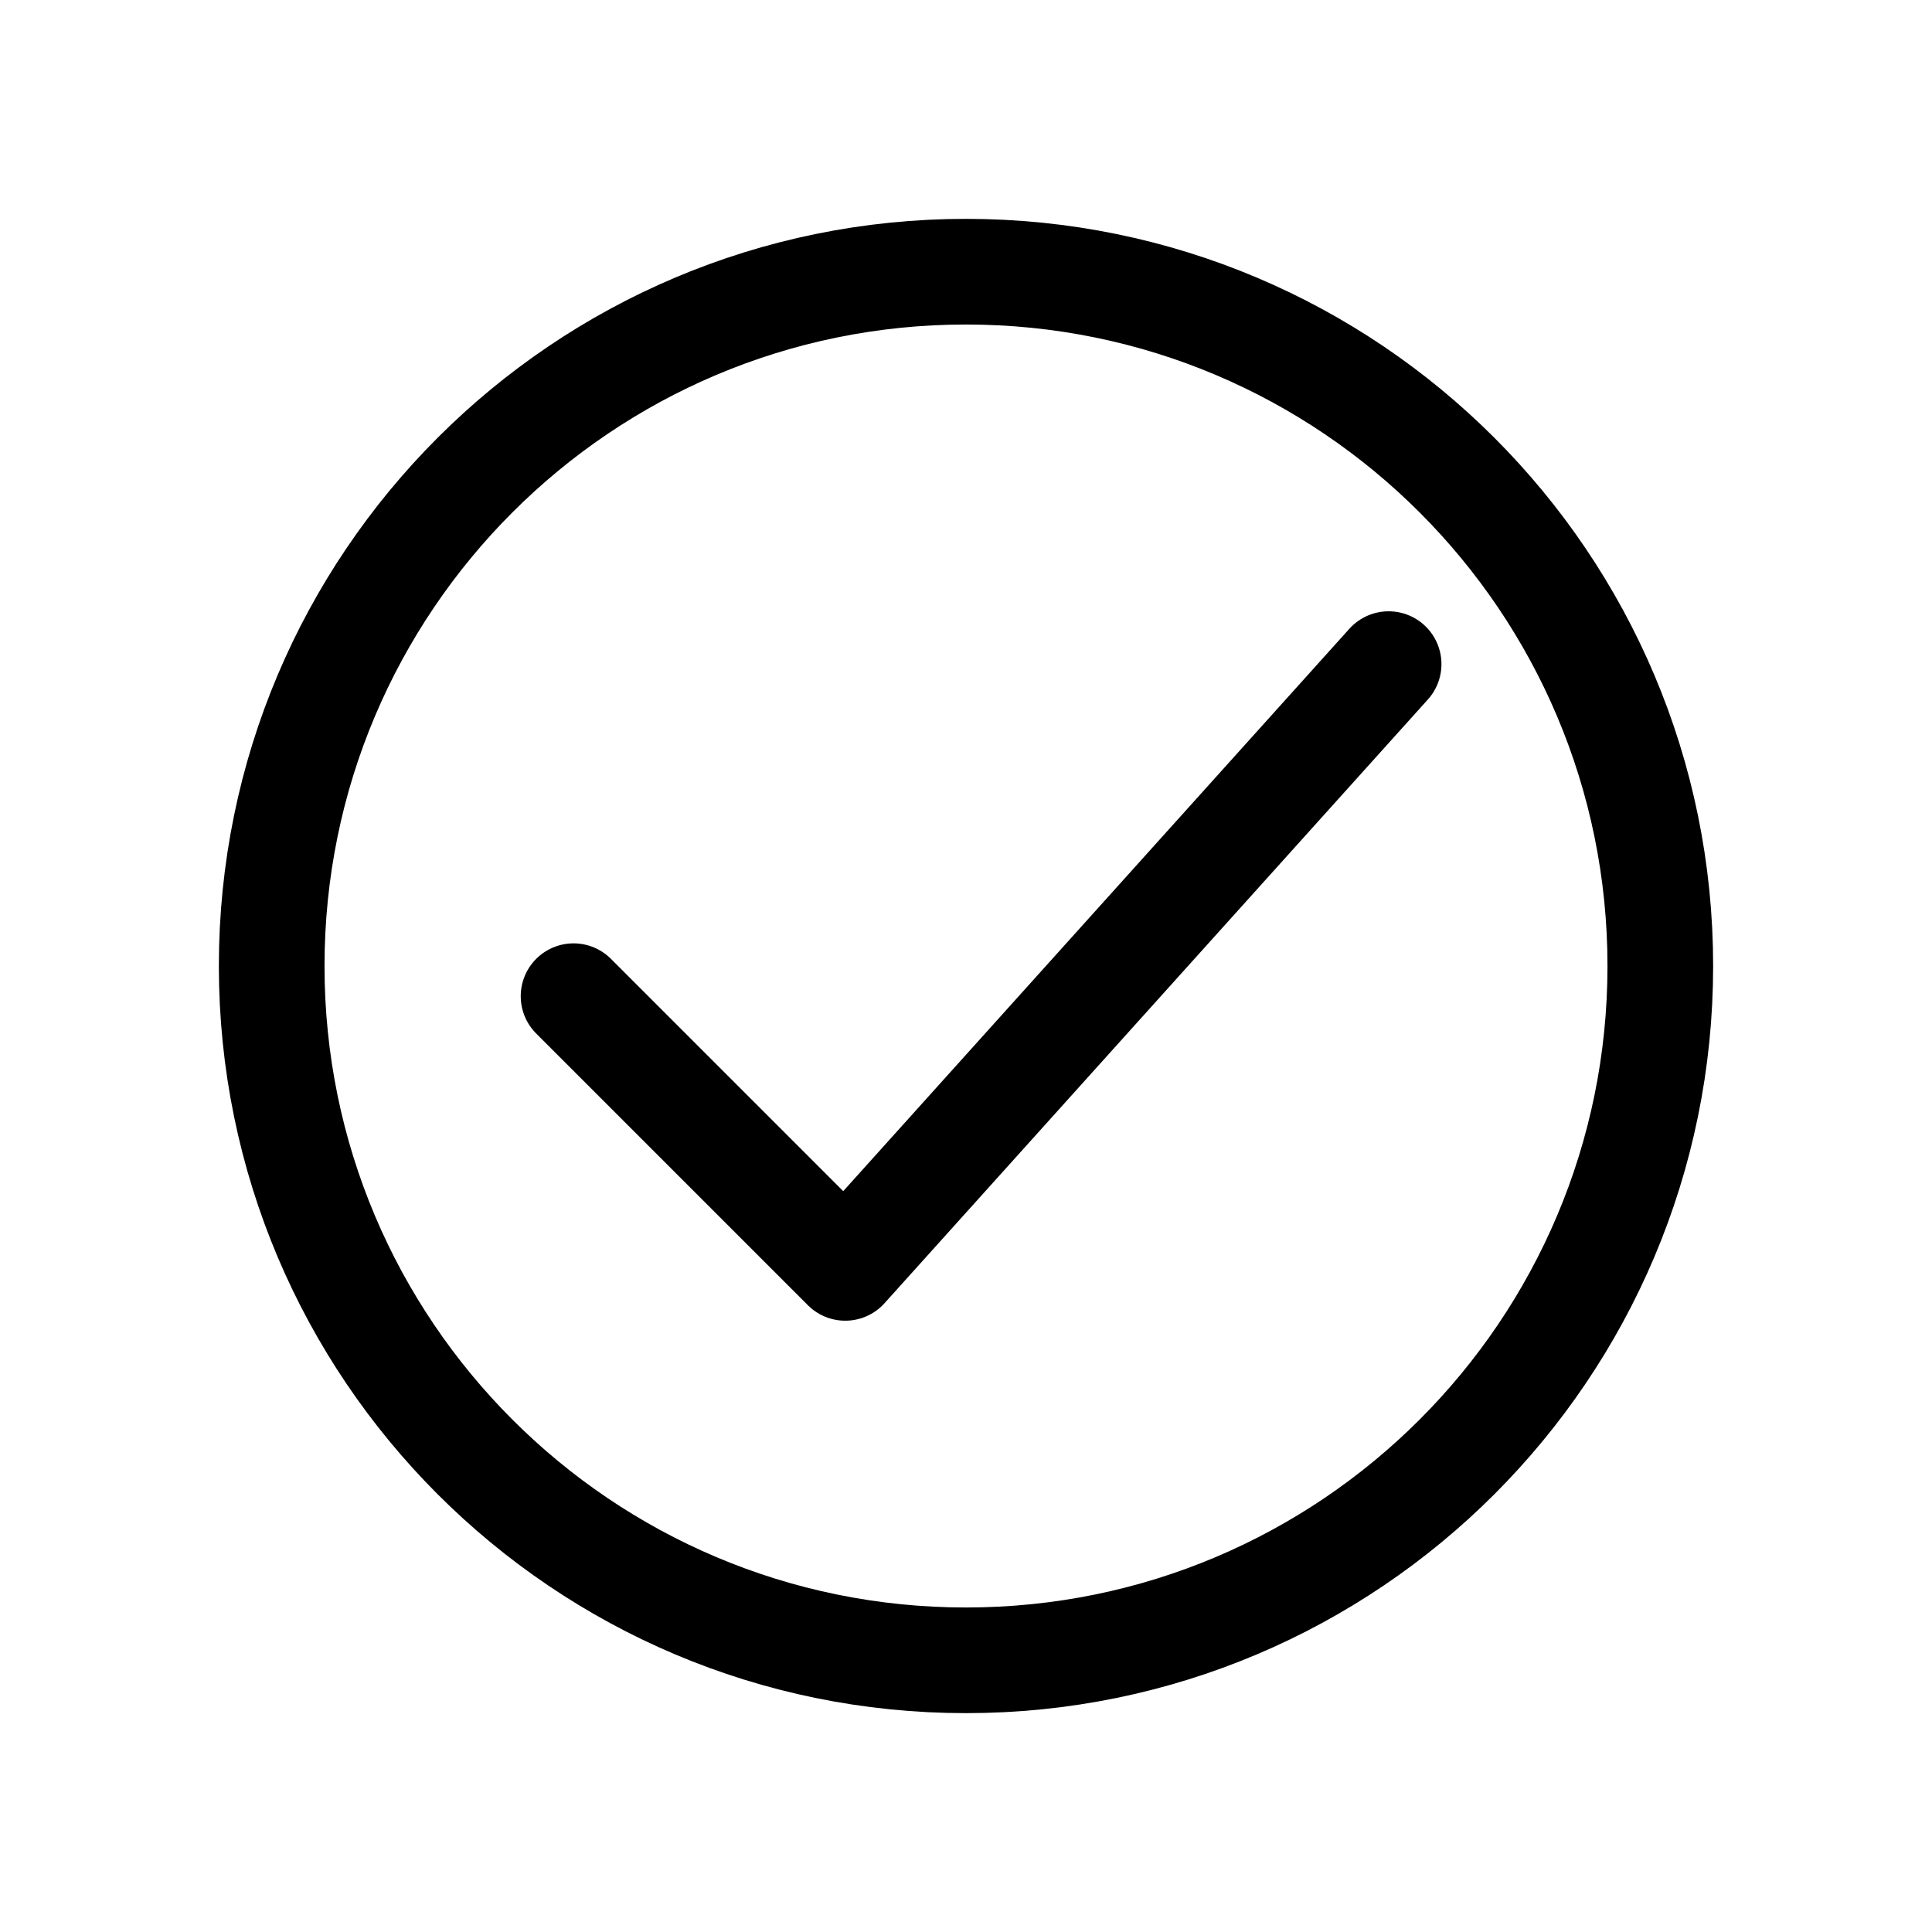
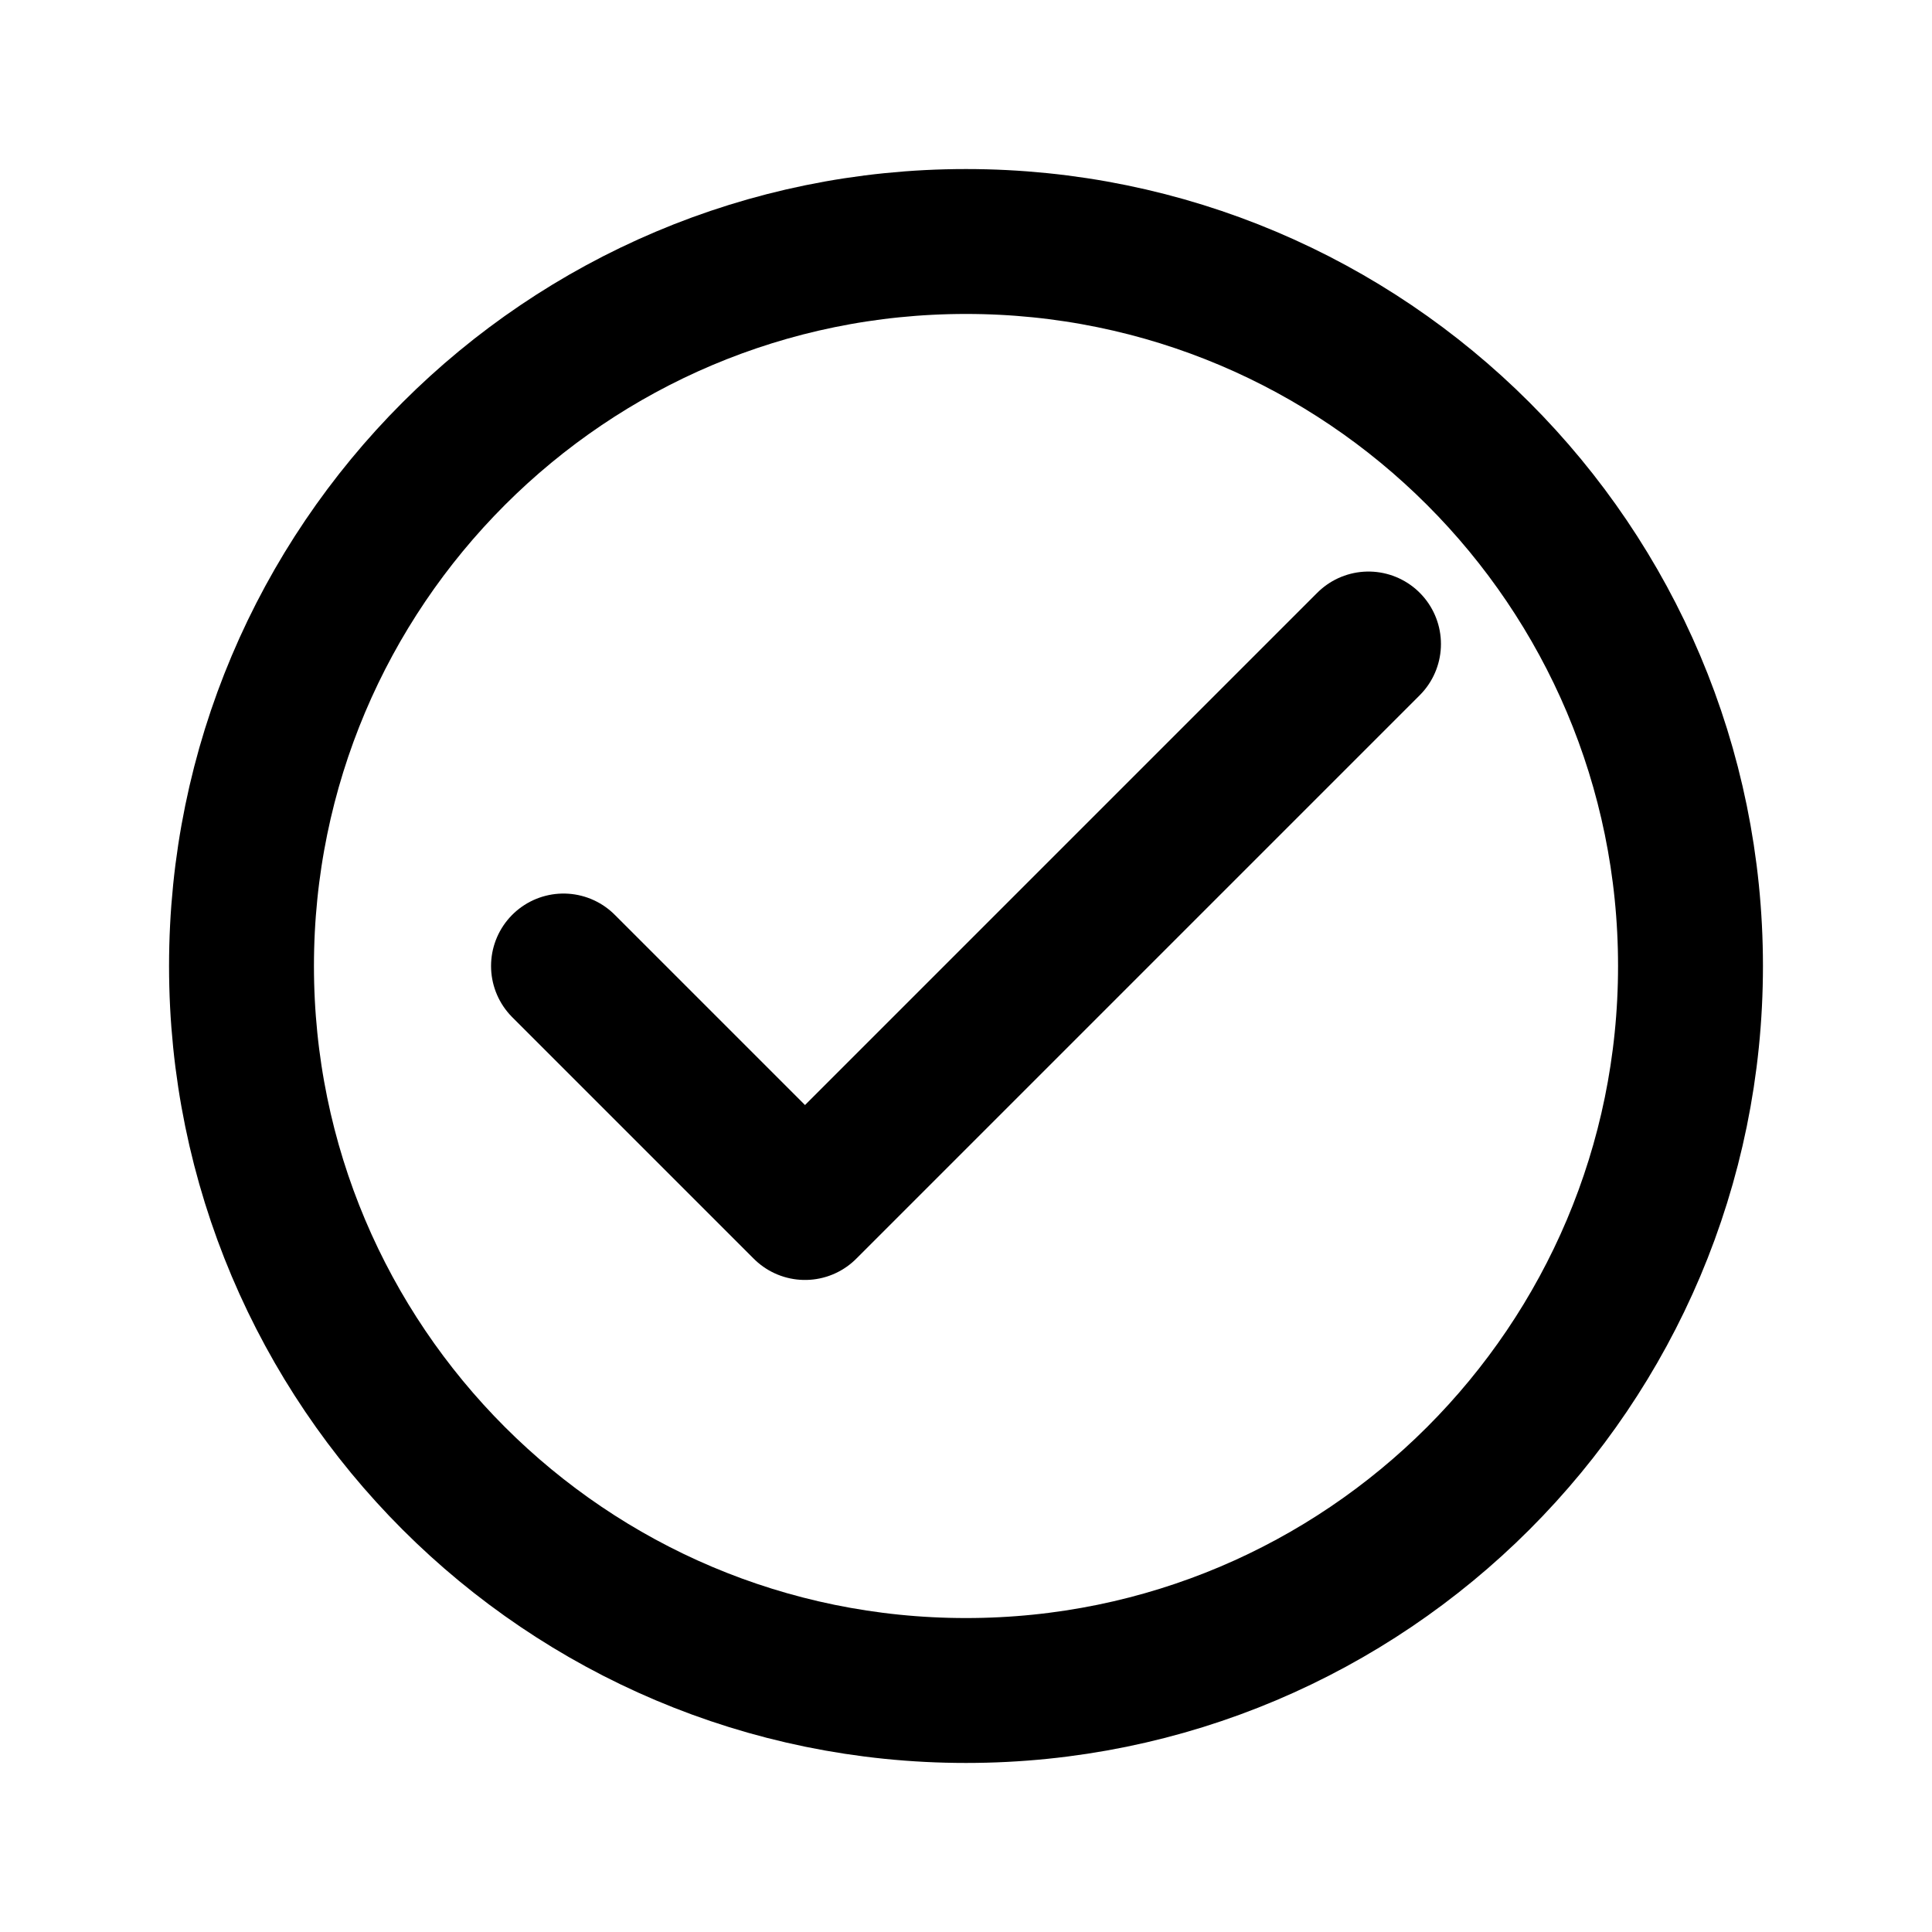
- <svg xmlns="http://www.w3.org/2000/svg" viewBox="0 0 64 64" fill="none">
-   <g stroke="currentColor" stroke-width="3.5" stroke-linecap="round" stroke-linejoin="round">
-     <circle cx="32" cy="32" r="23" />
-     <path d="m19 33 9 9 18-20" />
-   </g>
+ <svg xmlns="http://www.w3.org/2000/svg" viewBox="0 0 24 24" fill="none" stroke="currentColor" stroke-width="1.8" stroke-linecap="round" stroke-linejoin="round" aria-hidden="true">
+   <circle cx="12" cy="12" r="9" />
+   <path d="m7 12 3 3 7-7" />
</svg>
